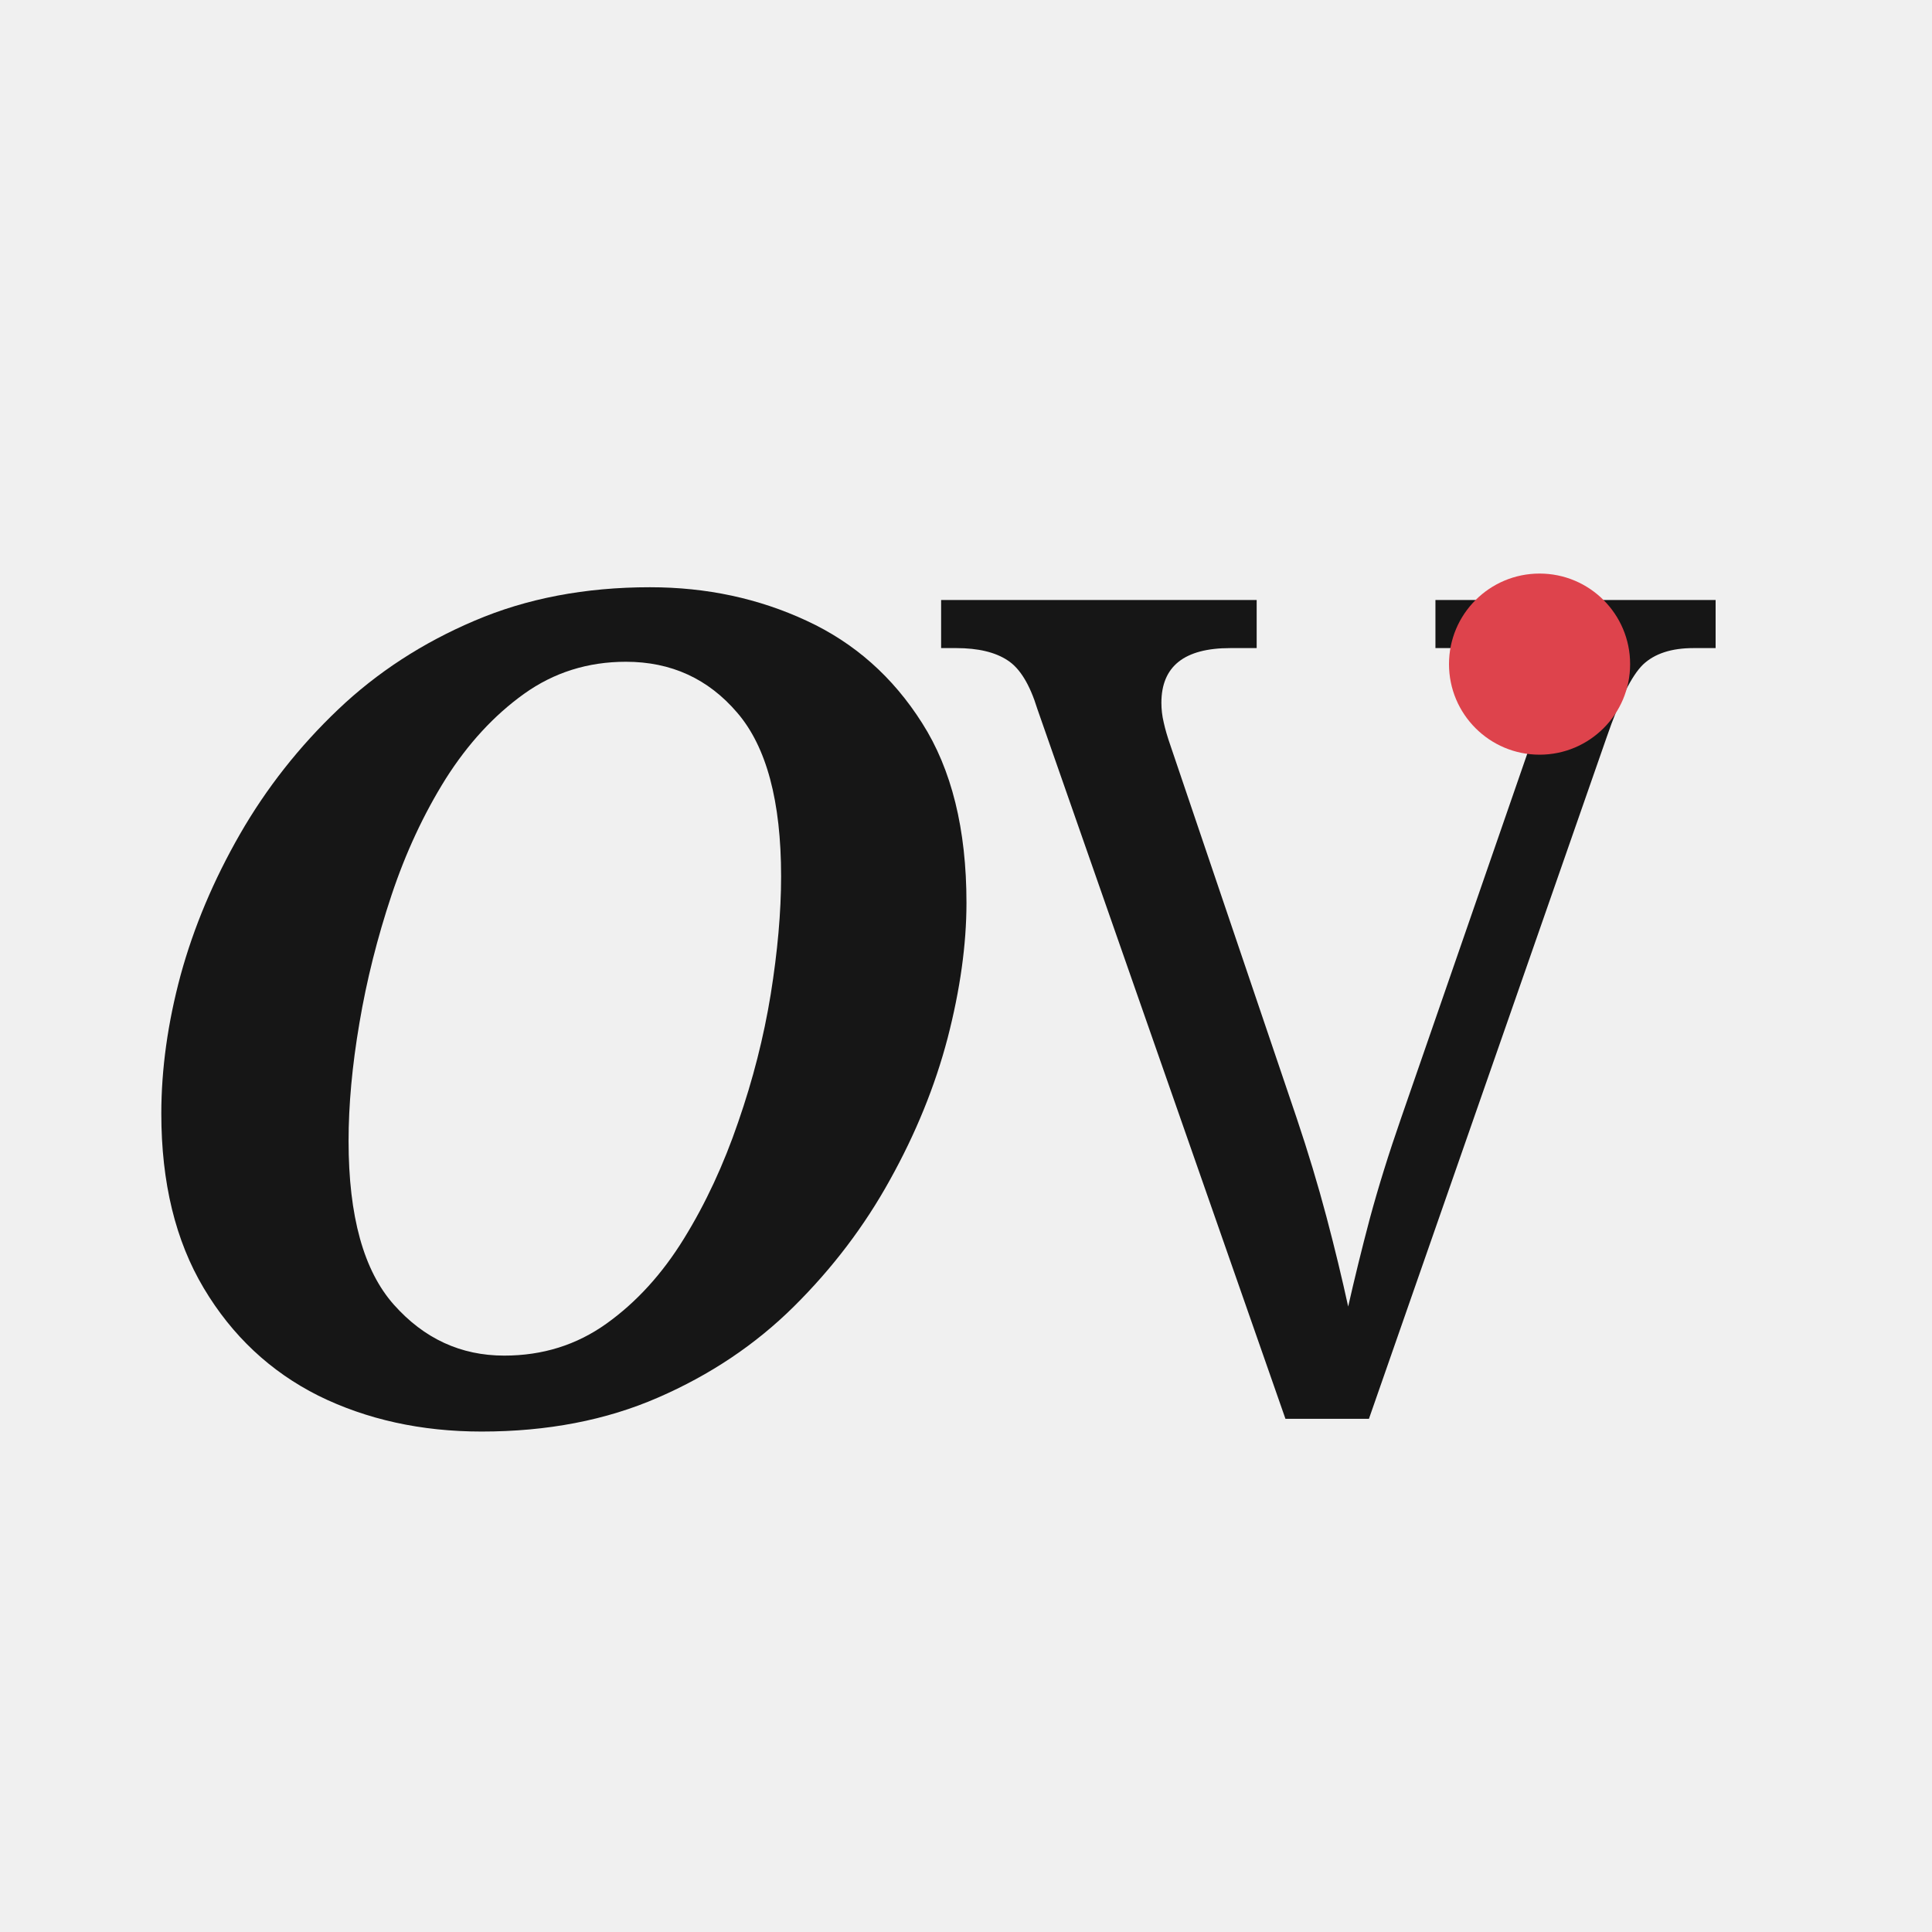
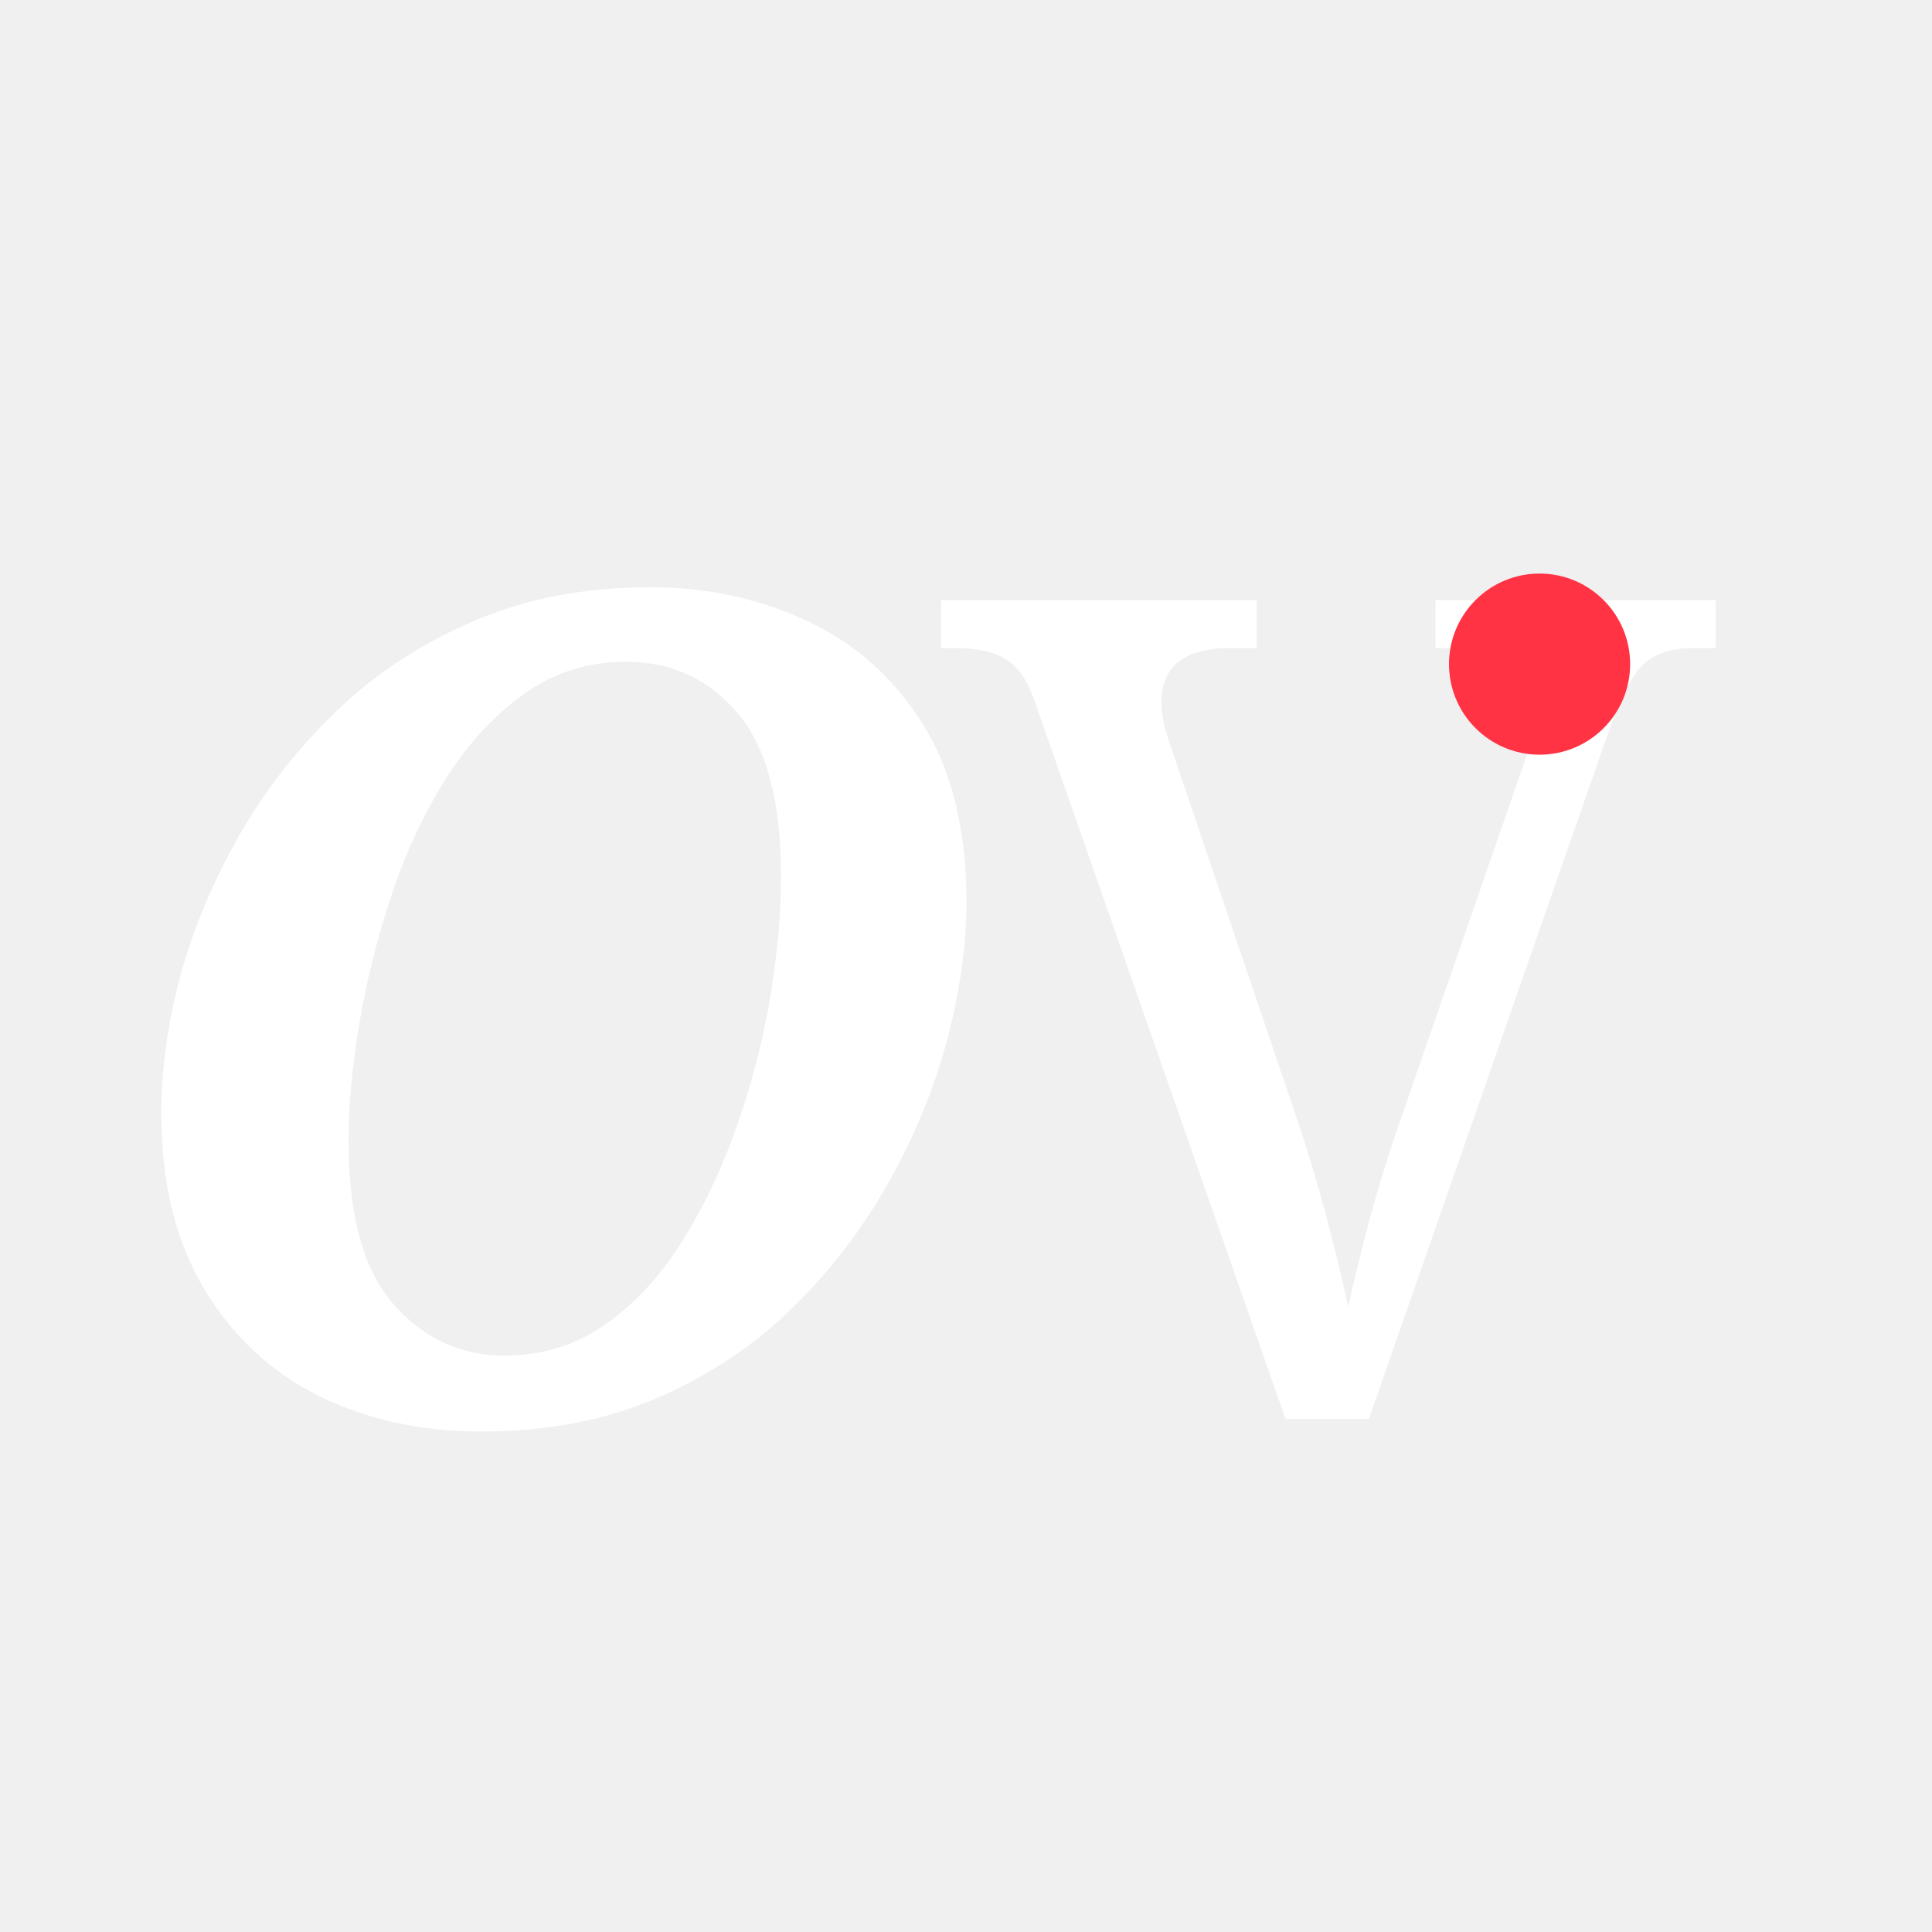
<svg xmlns="http://www.w3.org/2000/svg" viewBox="0 0 64 64" width="64" height="64">
  <style>
    .ov-text {
      font-family: 'Fraunces', 'Didot', 'Bodoni MT', 'Playfair Display', Georgia, serif;
      font-size: 38px;
-       fill: #161616;
+       fill: #ffffff;
    }
    .ov-accent {
-       fill: #de434c;
-     }
-     @media (prefers-color-scheme: dark) {
-       .ov-text {
-         fill: #ffffff;
-       }
+       fill: #ff3344;
    }
  </style>
  <text x="18" y="47" class="ov-text" font-style="italic" font-weight="600" text-anchor="middle">O</text>
  <text x="44" y="47" class="ov-text" font-style="normal" font-weight="500" text-anchor="middle">V</text>
  <circle cx="51" cy="22" r="3" class="ov-accent" />
</svg>
